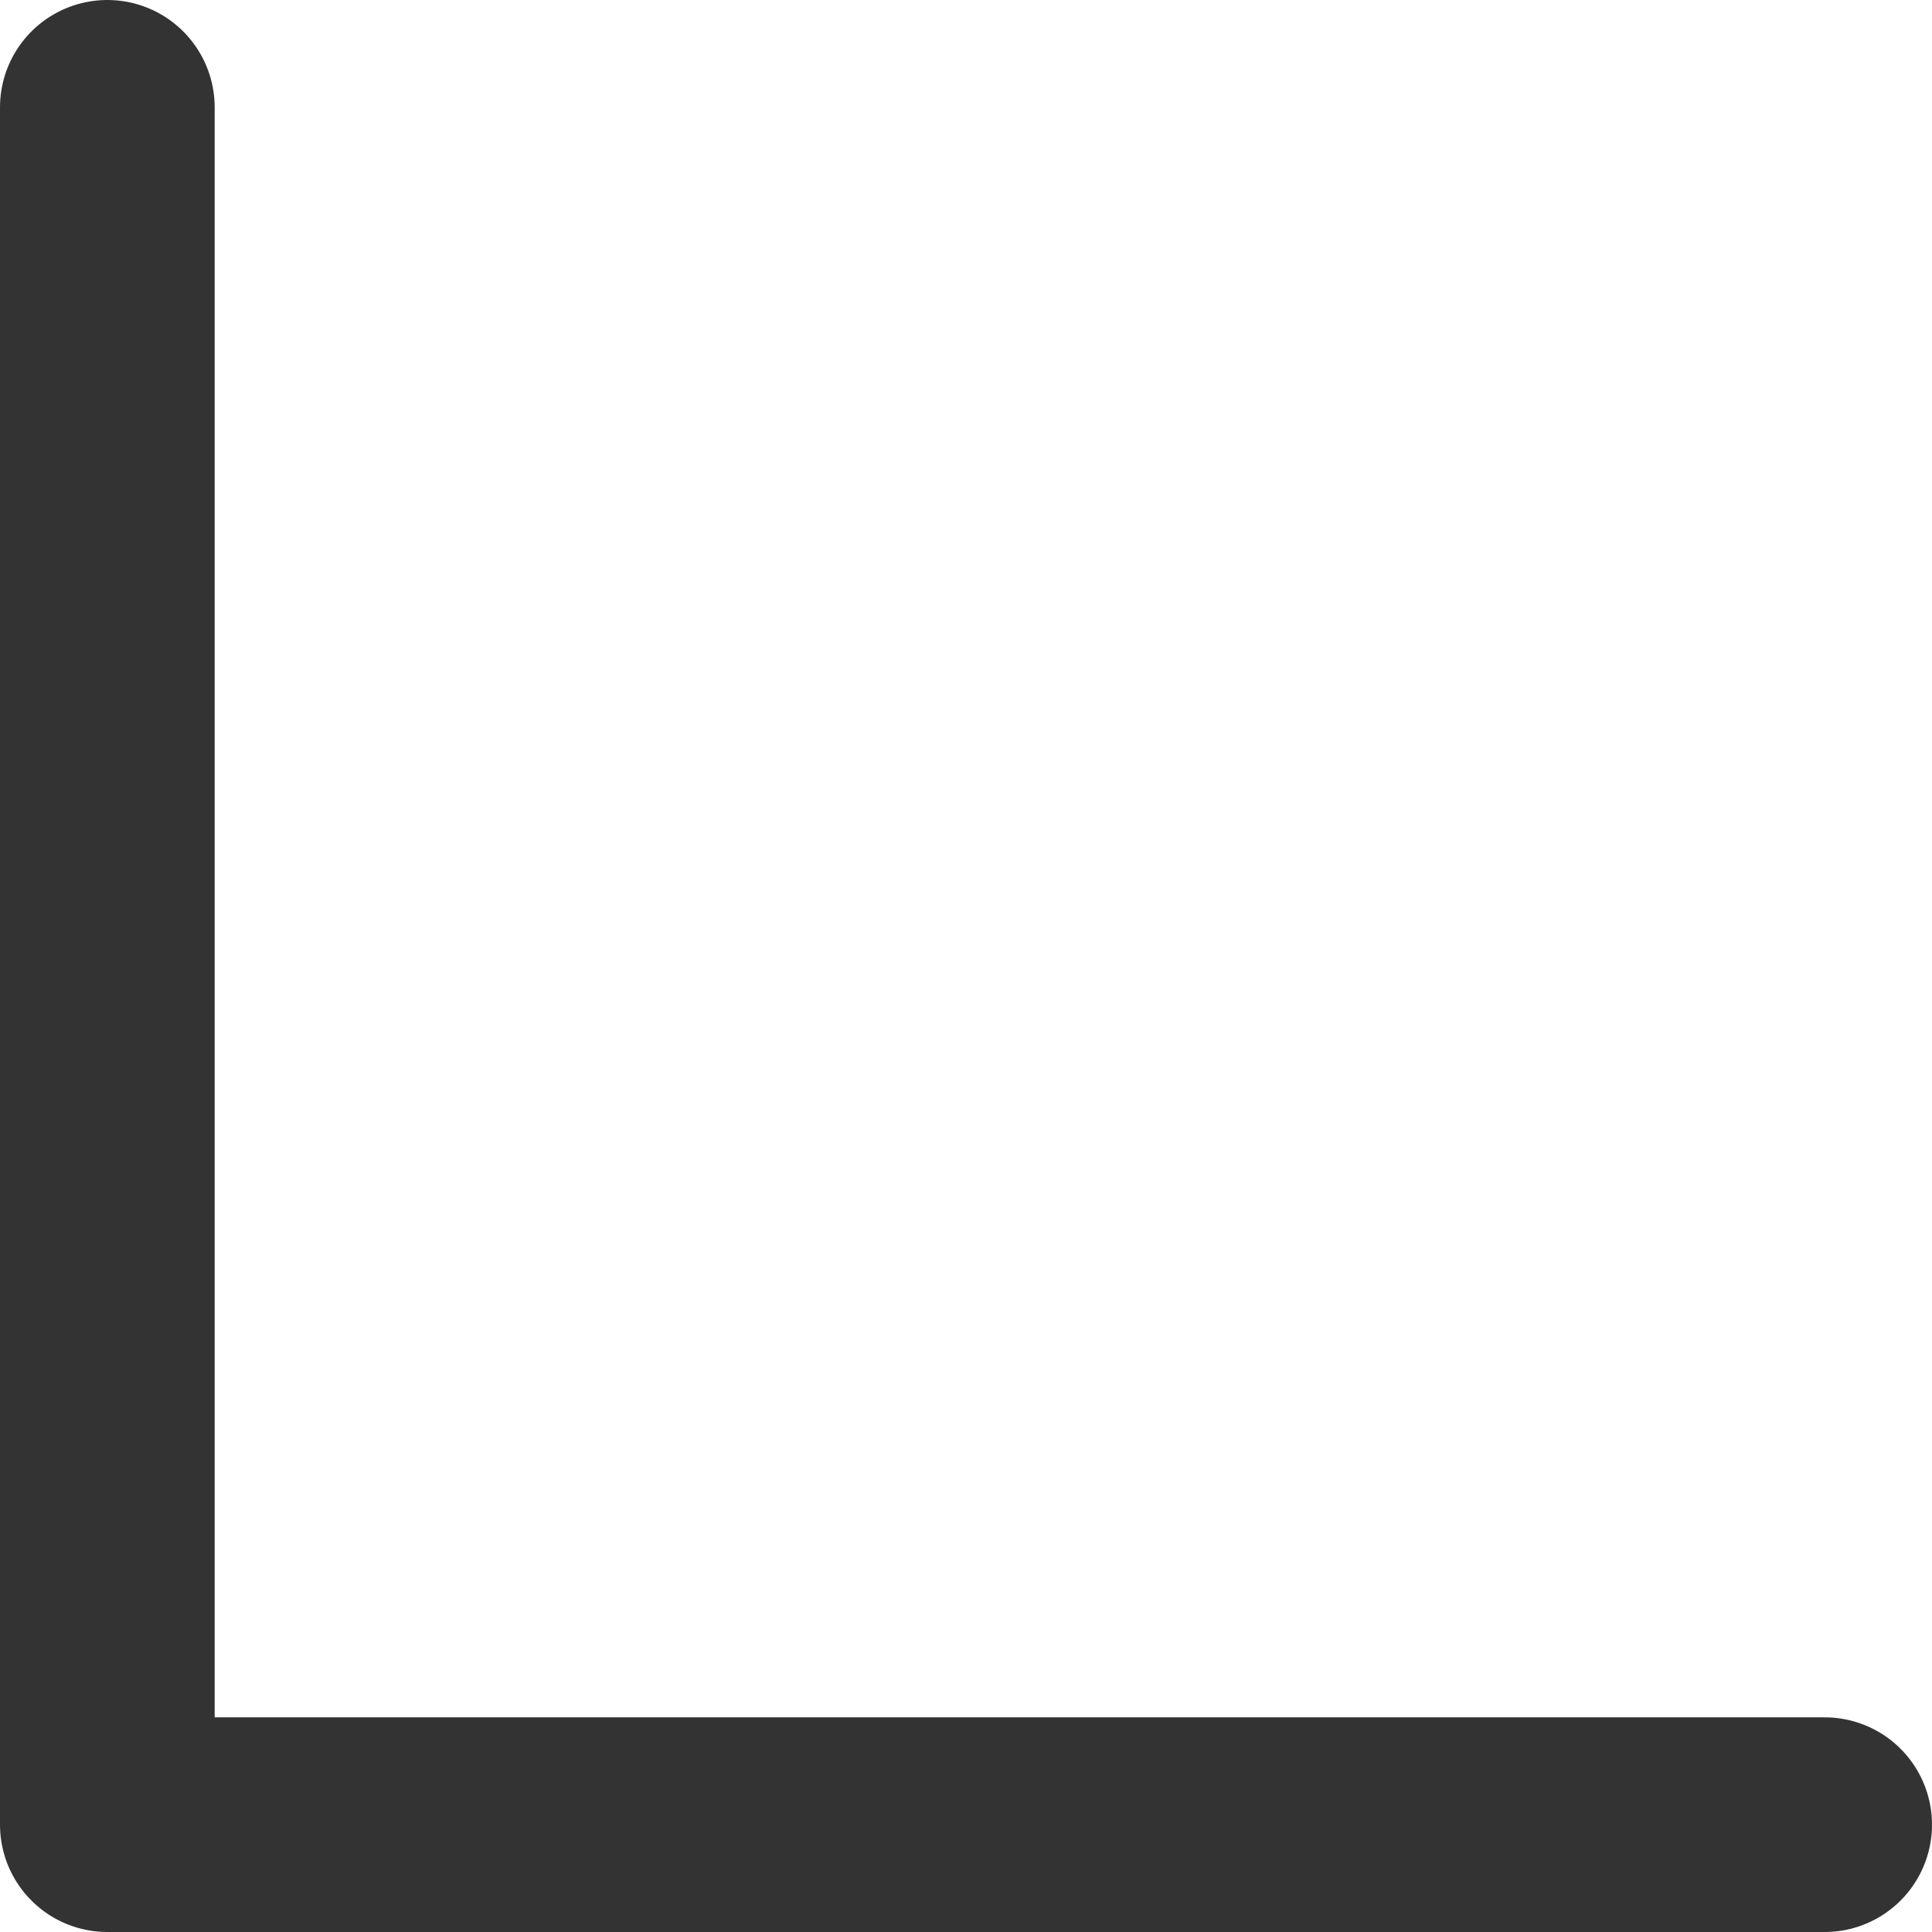
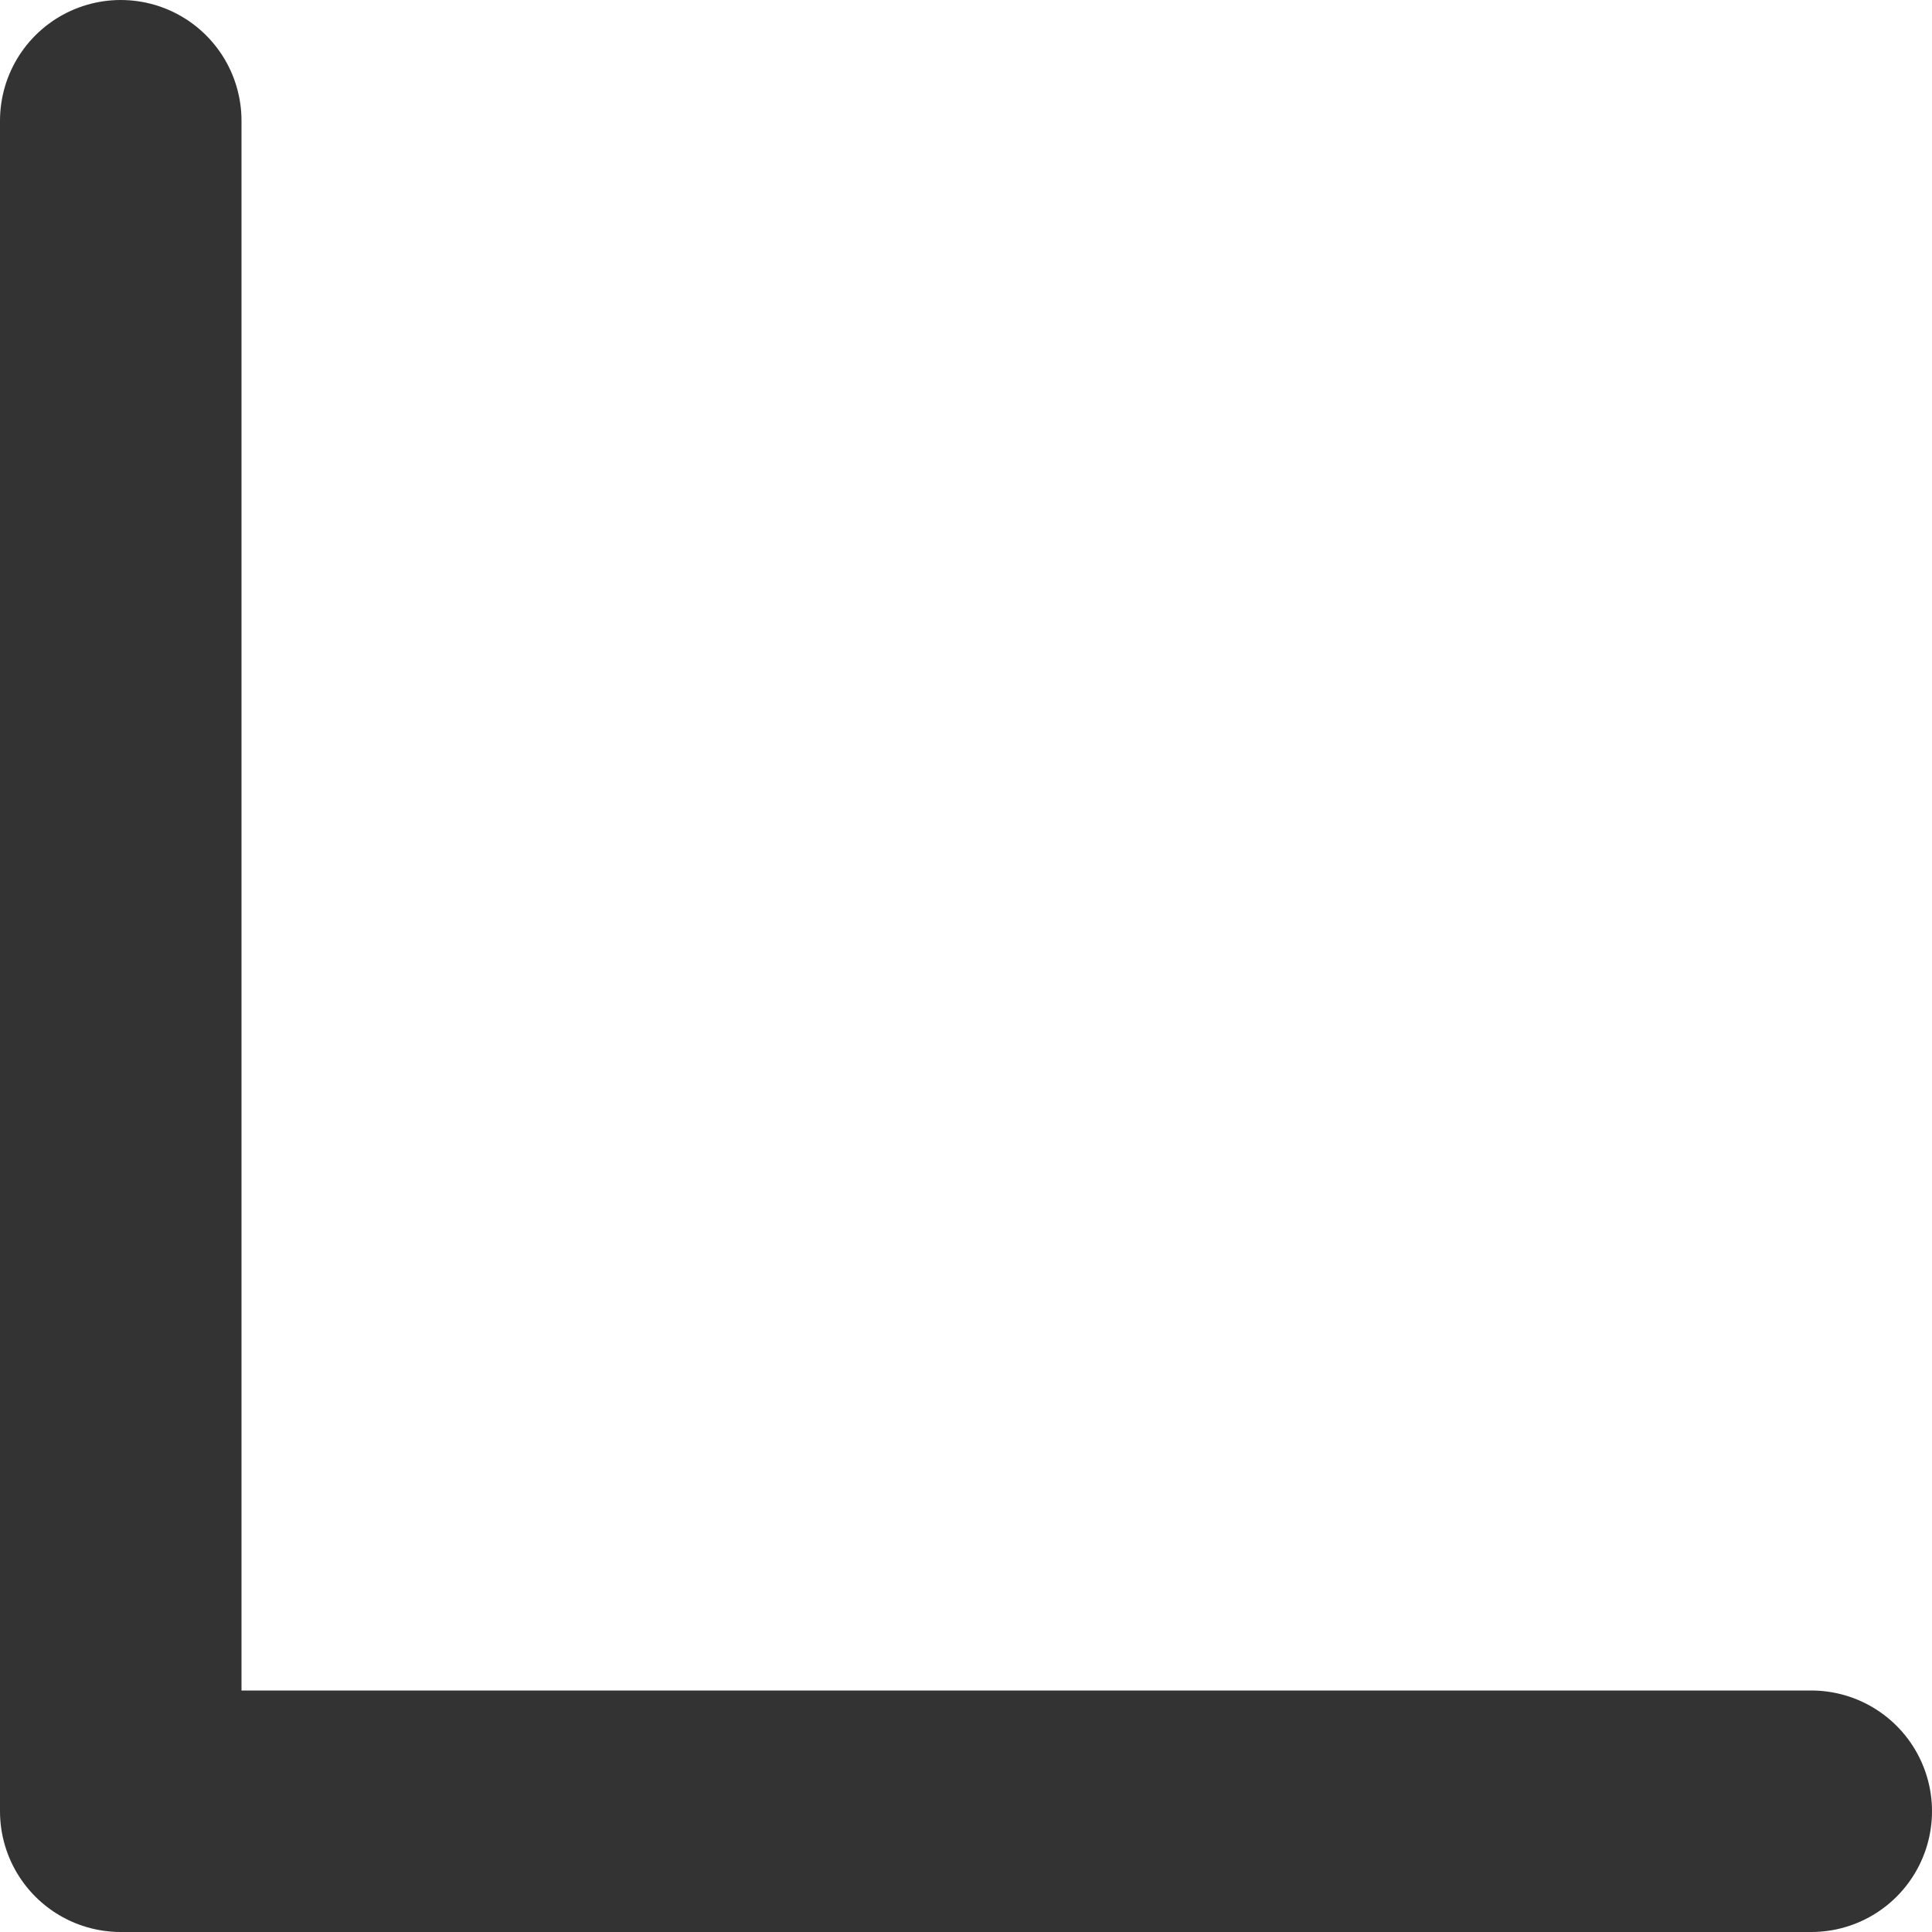
- <svg xmlns="http://www.w3.org/2000/svg" width="18" height="18" viewBox="0 0 18 18" fill="none">
-   <path d="M17 17L1 17L1 1" stroke="#333333" stroke-width="2" stroke-linecap="round" stroke-linejoin="round" />
+ <svg xmlns="http://www.w3.org/2000/svg" width="16" height="16" viewBox="0 0 16 16" fill="none">
+   <path d="M15 15L1 15L1 1" stroke="#333333" stroke-width="2" stroke-linecap="round" stroke-linejoin="round" />
</svg>
